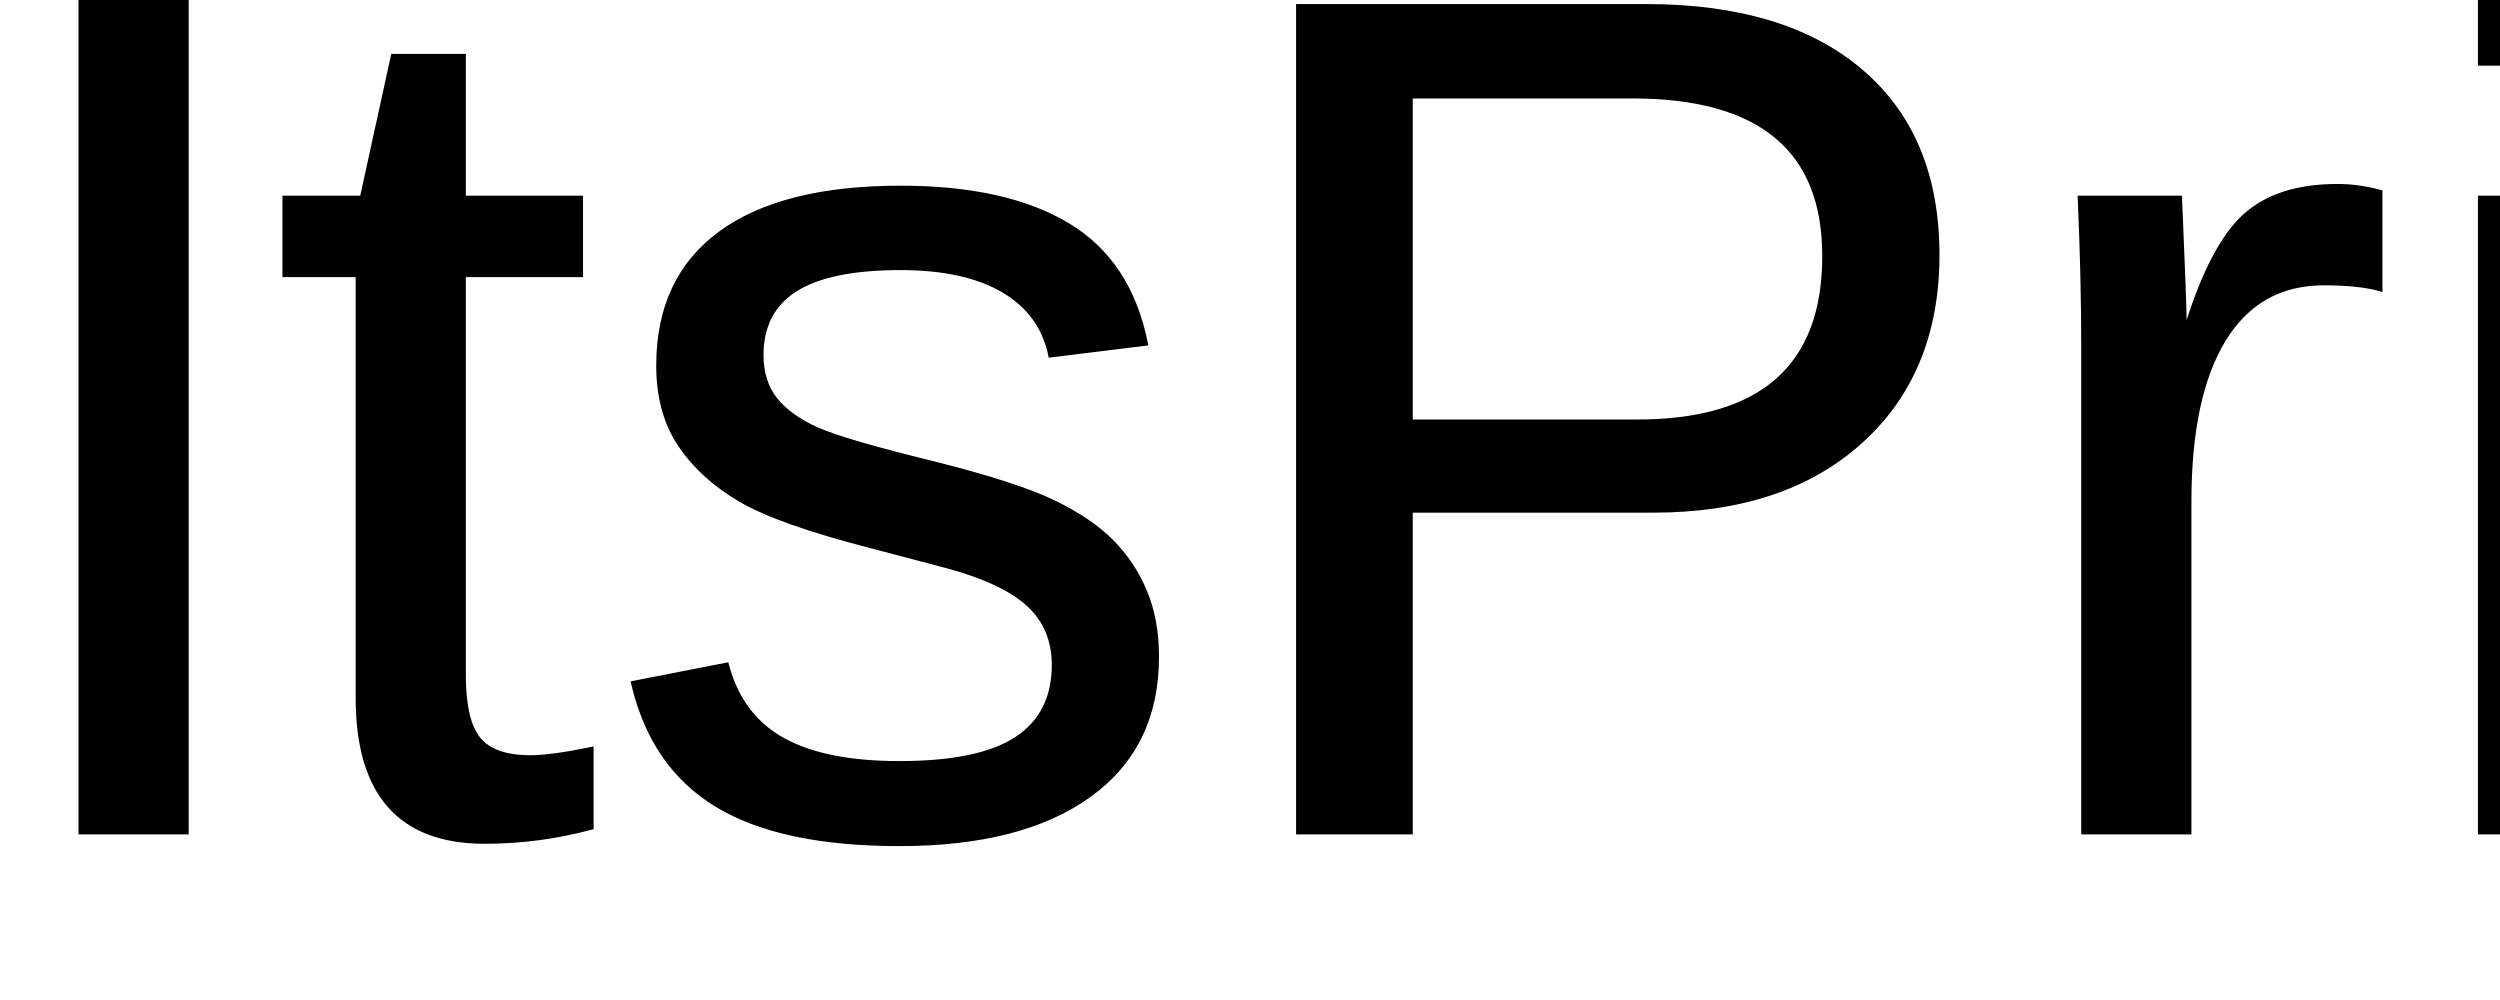
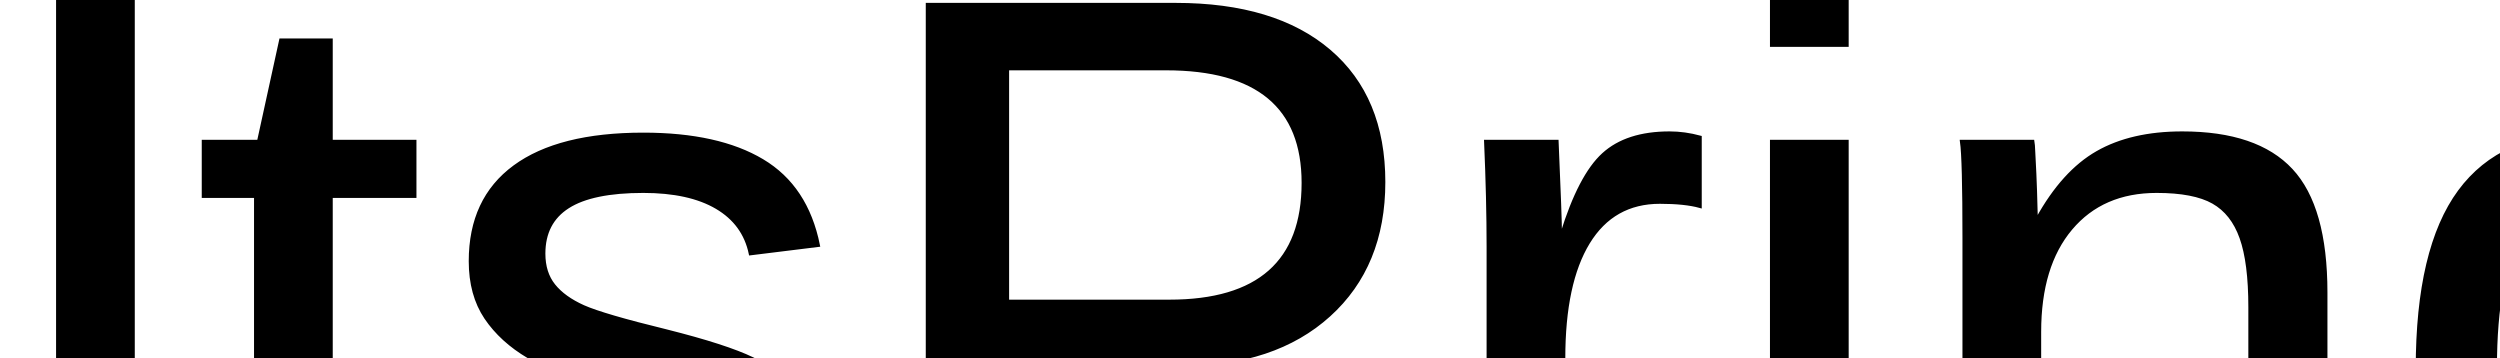
- <svg xmlns="http://www.w3.org/2000/svg" width="500" height="200">
+ <svg xmlns="http://www.w3.org/2000/svg" width="700" height="100">
  <g id="svgGroup" stroke-linecap="round" fill-rule="evenodd" font-size="9pt" stroke="#000" stroke-width="0.25mm" fill="#000" style="stroke:#000;stroke-width:0.25mm;fill:#000">
    <text x="0" y="0" font-family="Arial" font-size="240" fill="black" dominant-baseline="hanging">ltsPringle</text>
  </g>
</svg>
